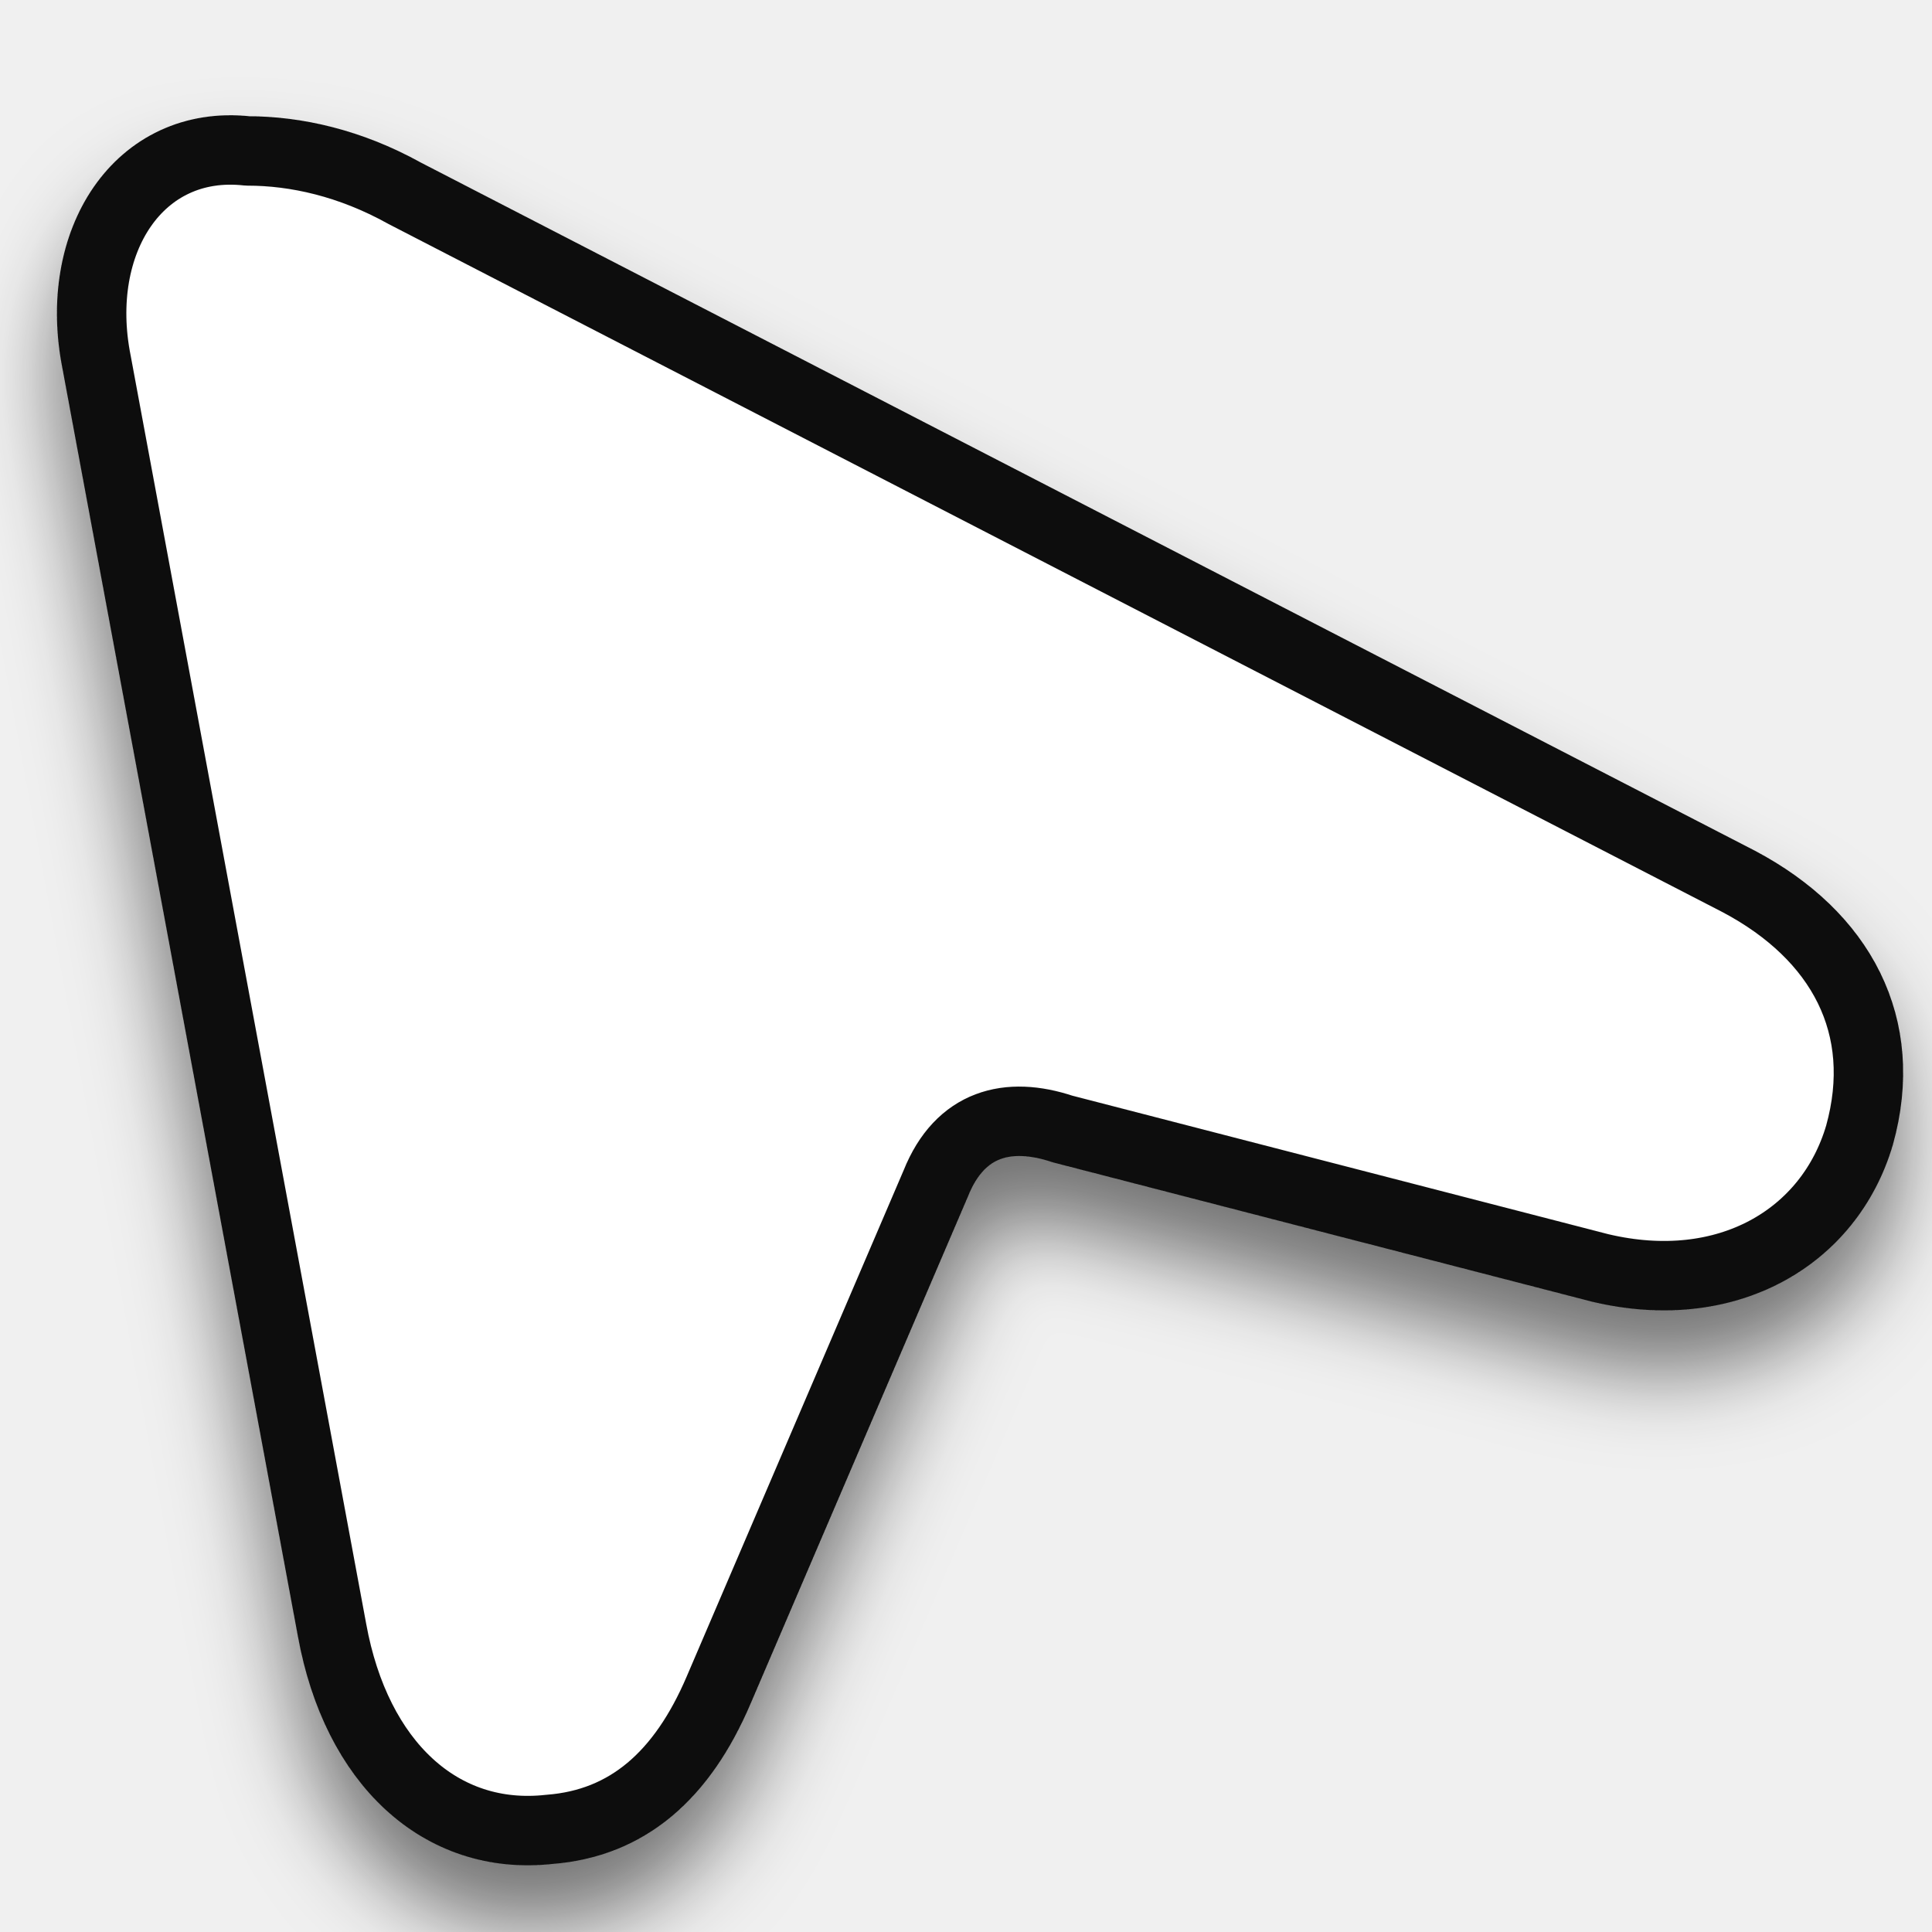
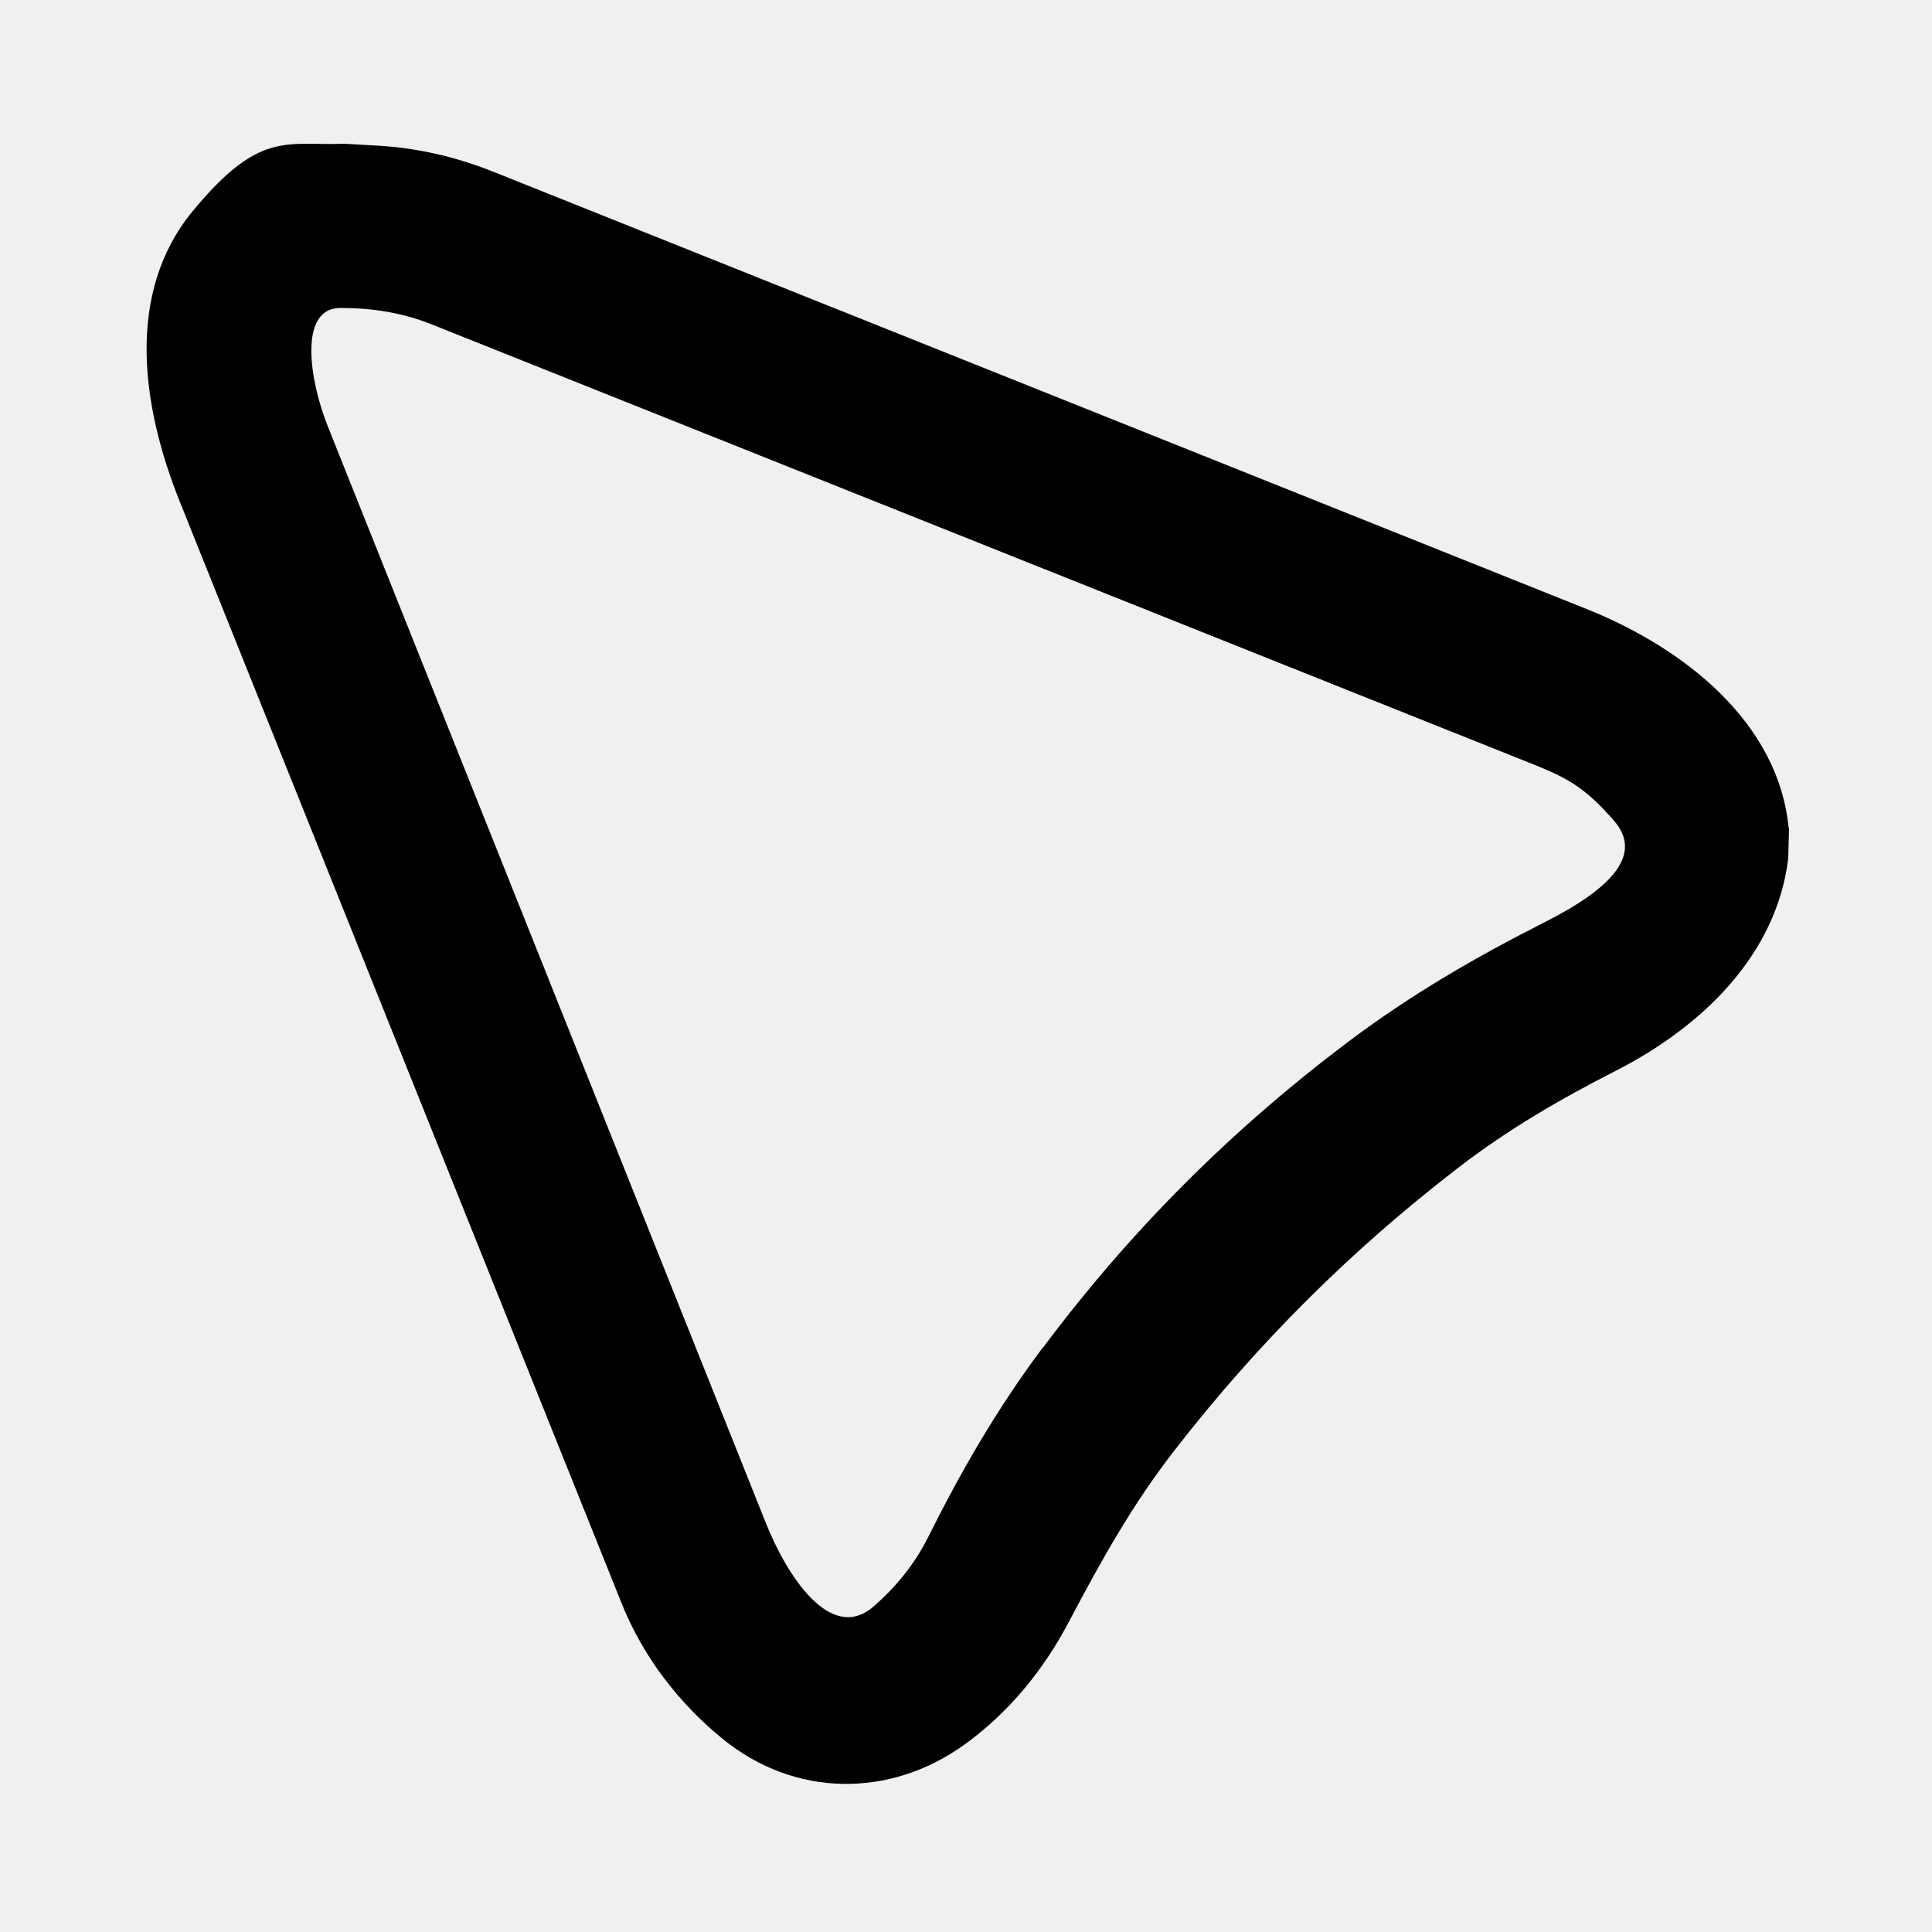
- <svg xmlns="http://www.w3.org/2000/svg" width="32" height="32" viewBox="0 0 32 32">
-   <defs>
-     <filter id="shadow" x="-30%" y="-30%" width="170%" height="180%">
-       <feDropShadow dx="0" dy="1" stdDeviation="0.7" flood-color="#000" flood-opacity="0.52" />
-     </filter>
-   </defs>
-   <path d="M4.1 2.5c-1.8-.2-2.9 1.5-2.5 3.5l3.9 21c.4 2.2 1.8 3.5 3.6 3.3 1.3-.1 2.2-.9 2.8-2.3l3.6-8.4c.4-1 1.2-1.2 2.1-.9l8.9 2.3c2.1.5 3.8-.5 4.3-2.2.5-1.8-.3-3.3-2-4.2L6.7 3.2c-.9-.5-1.8-.7-2.6-.7Z" fill="#fff" stroke="#111" stroke-width="1.15" stroke-linejoin="round" filter="url(#shadow)" />
+ <svg xmlns="http://www.w3.org/2000/svg" width="32" height="32" viewBox="0 0 500 500">
+   <path d="M463,214.2l-.2,7.9c-3,24.9-22.1,43.5-44.6,55-14.5,7.4-27.8,15.1-40.8,25.1-27.7,21.3-52,45.5-73.4,73.1-10.9,14-18.9,28.4-27.1,43.9-6.7,12.9-15.8,24-27.3,32.3-19.3,13.9-44,13.7-62.6-1.5-11.3-9.2-20.7-21.3-26.3-35.5L46.6,130c-10.1-25.1-14.1-54.3,3.3-75.4s24.4-16.8,39.2-17.4l8.8.5c10,.6,19.8,2.8,29.4,6.6l283.3,113.3c25.7,10.3,49.7,29.6,52.3,56.7ZM269.9,348.8c22.8-30.5,48.9-56.5,78.9-79.1,16.2-12.2,32.9-21.9,50.9-31s25.4-17.8,18-26.3-11.9-10.9-19.9-14.2L111.6,83.9c-7.8-3.1-15.6-4.2-23.5-4.2-11,0-8,18.9-3.2,30.8l113.2,283.4c5.5,13.9,16.8,31.3,27.8,22,5.6-4.8,10.6-10.8,14.1-17.7,8.7-17.4,17.8-33.3,29.9-49.5Z" />
</svg>
